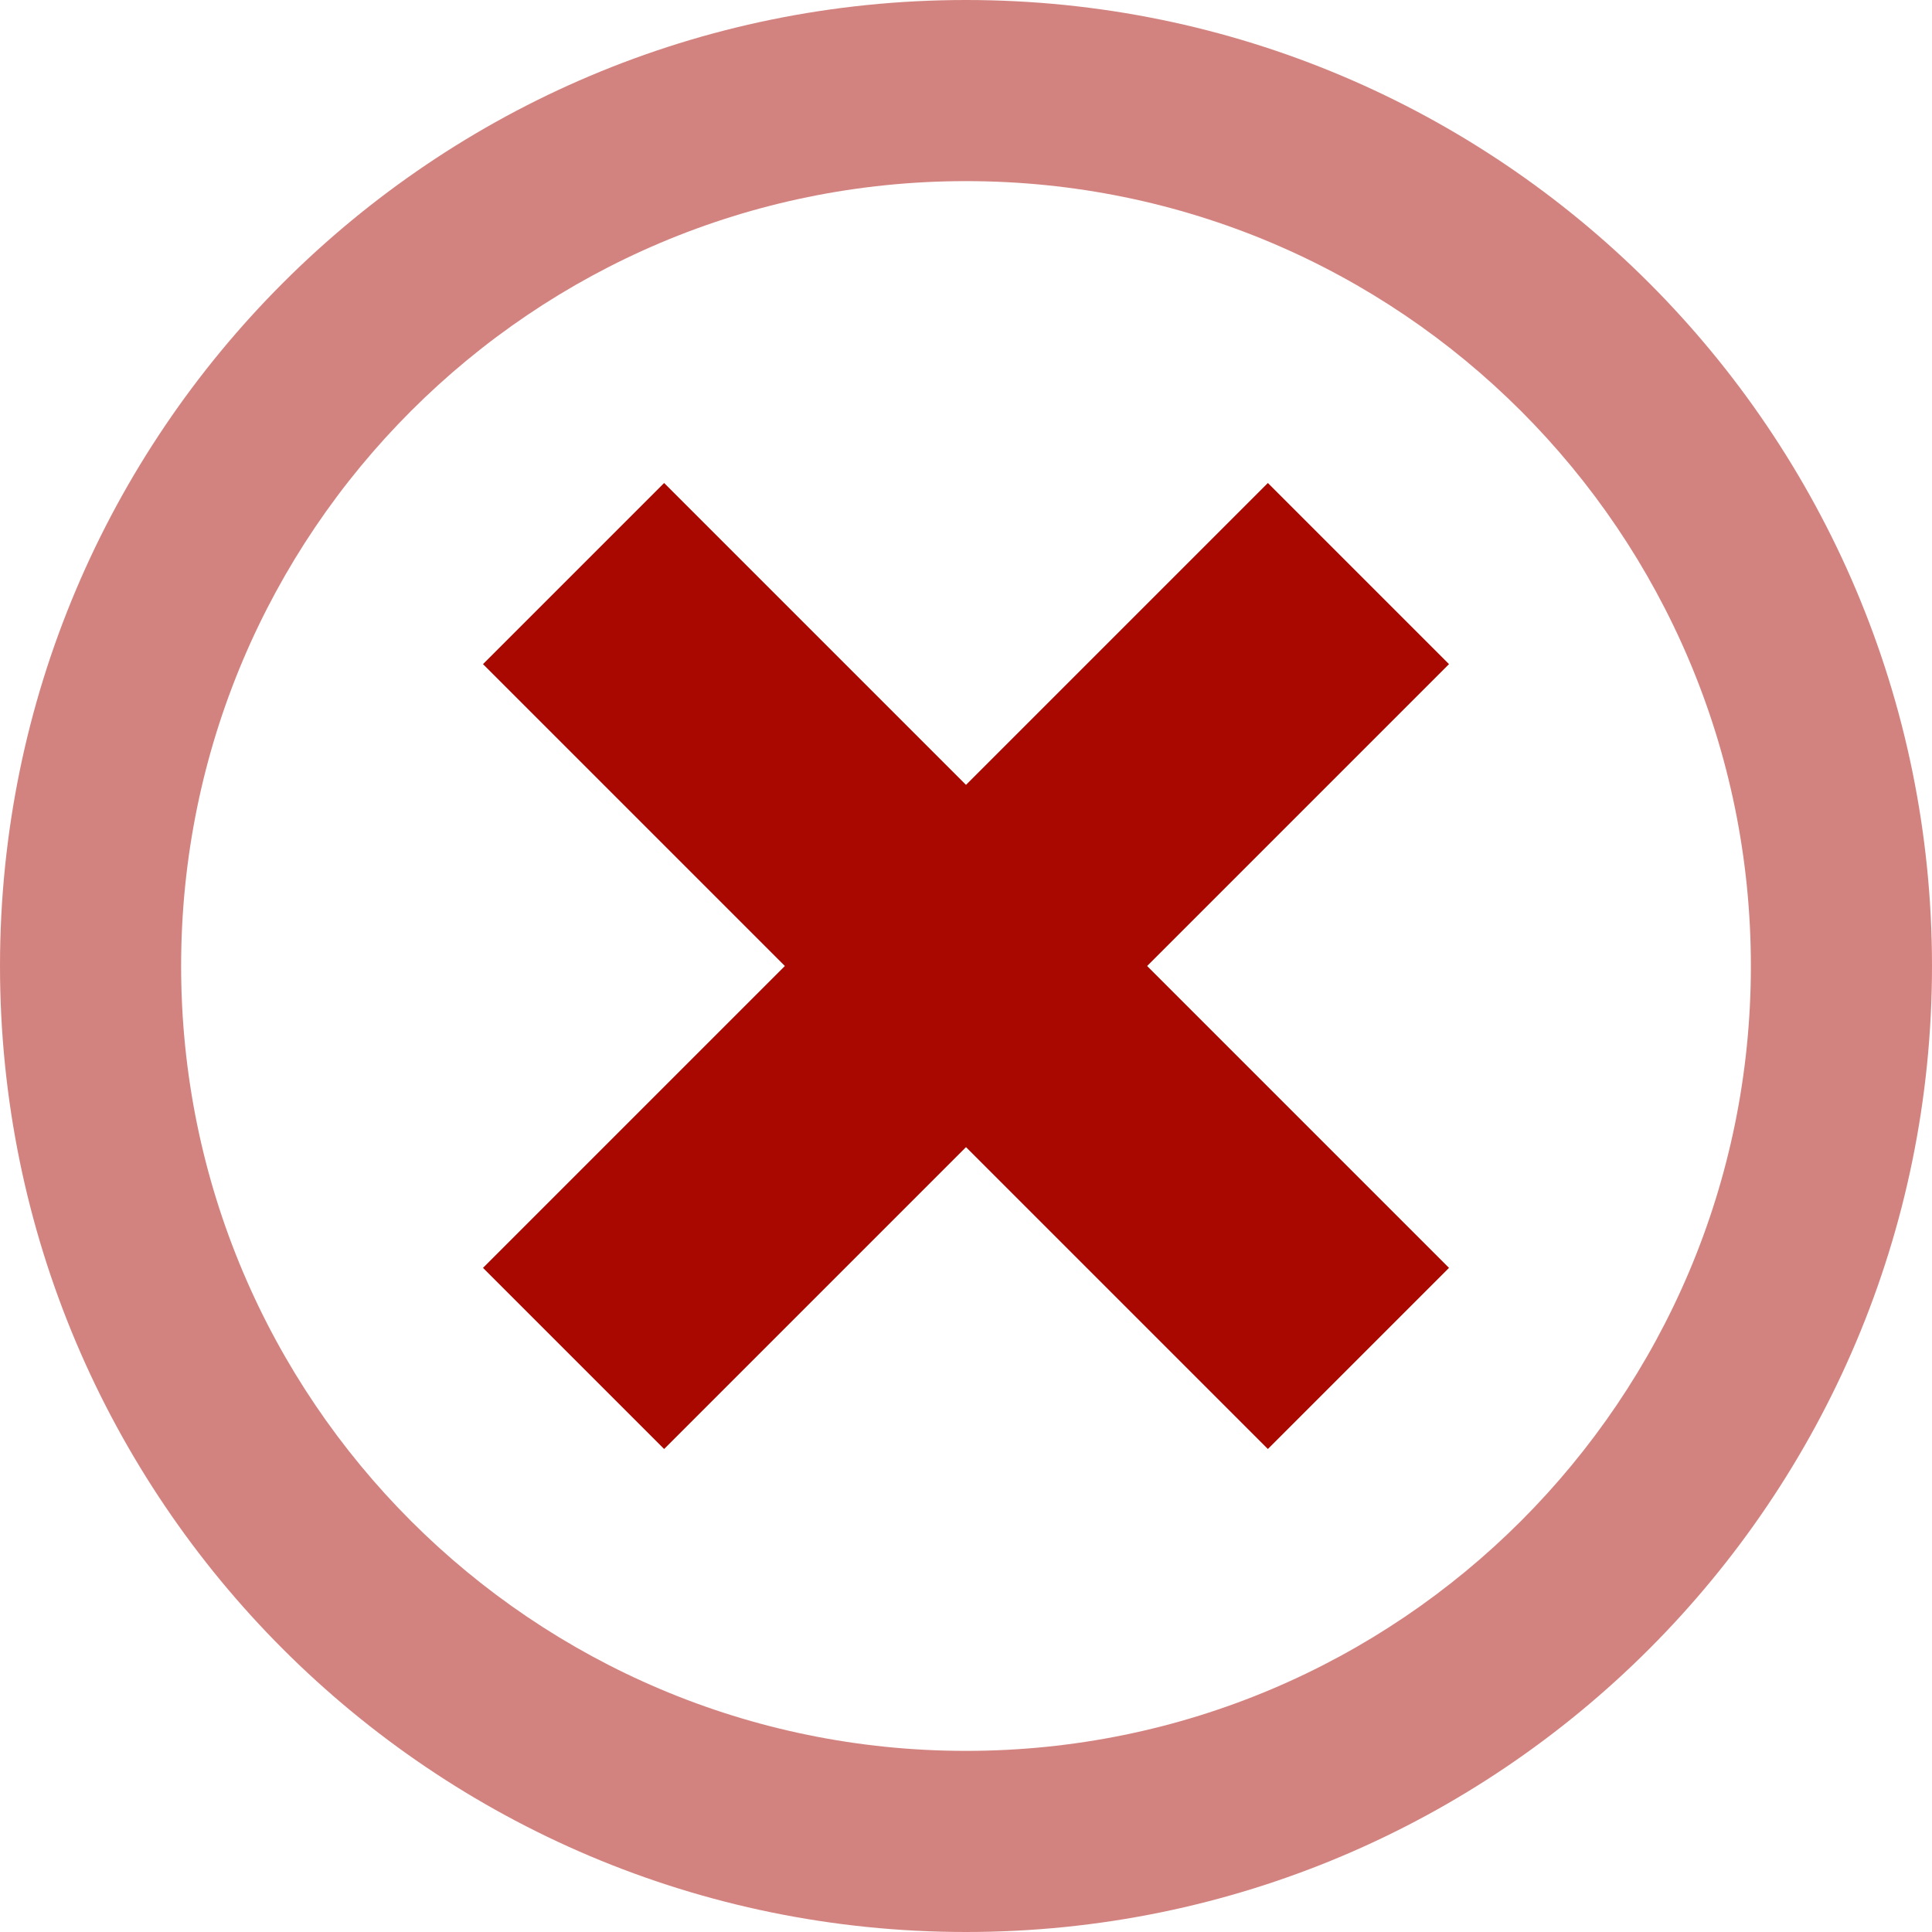
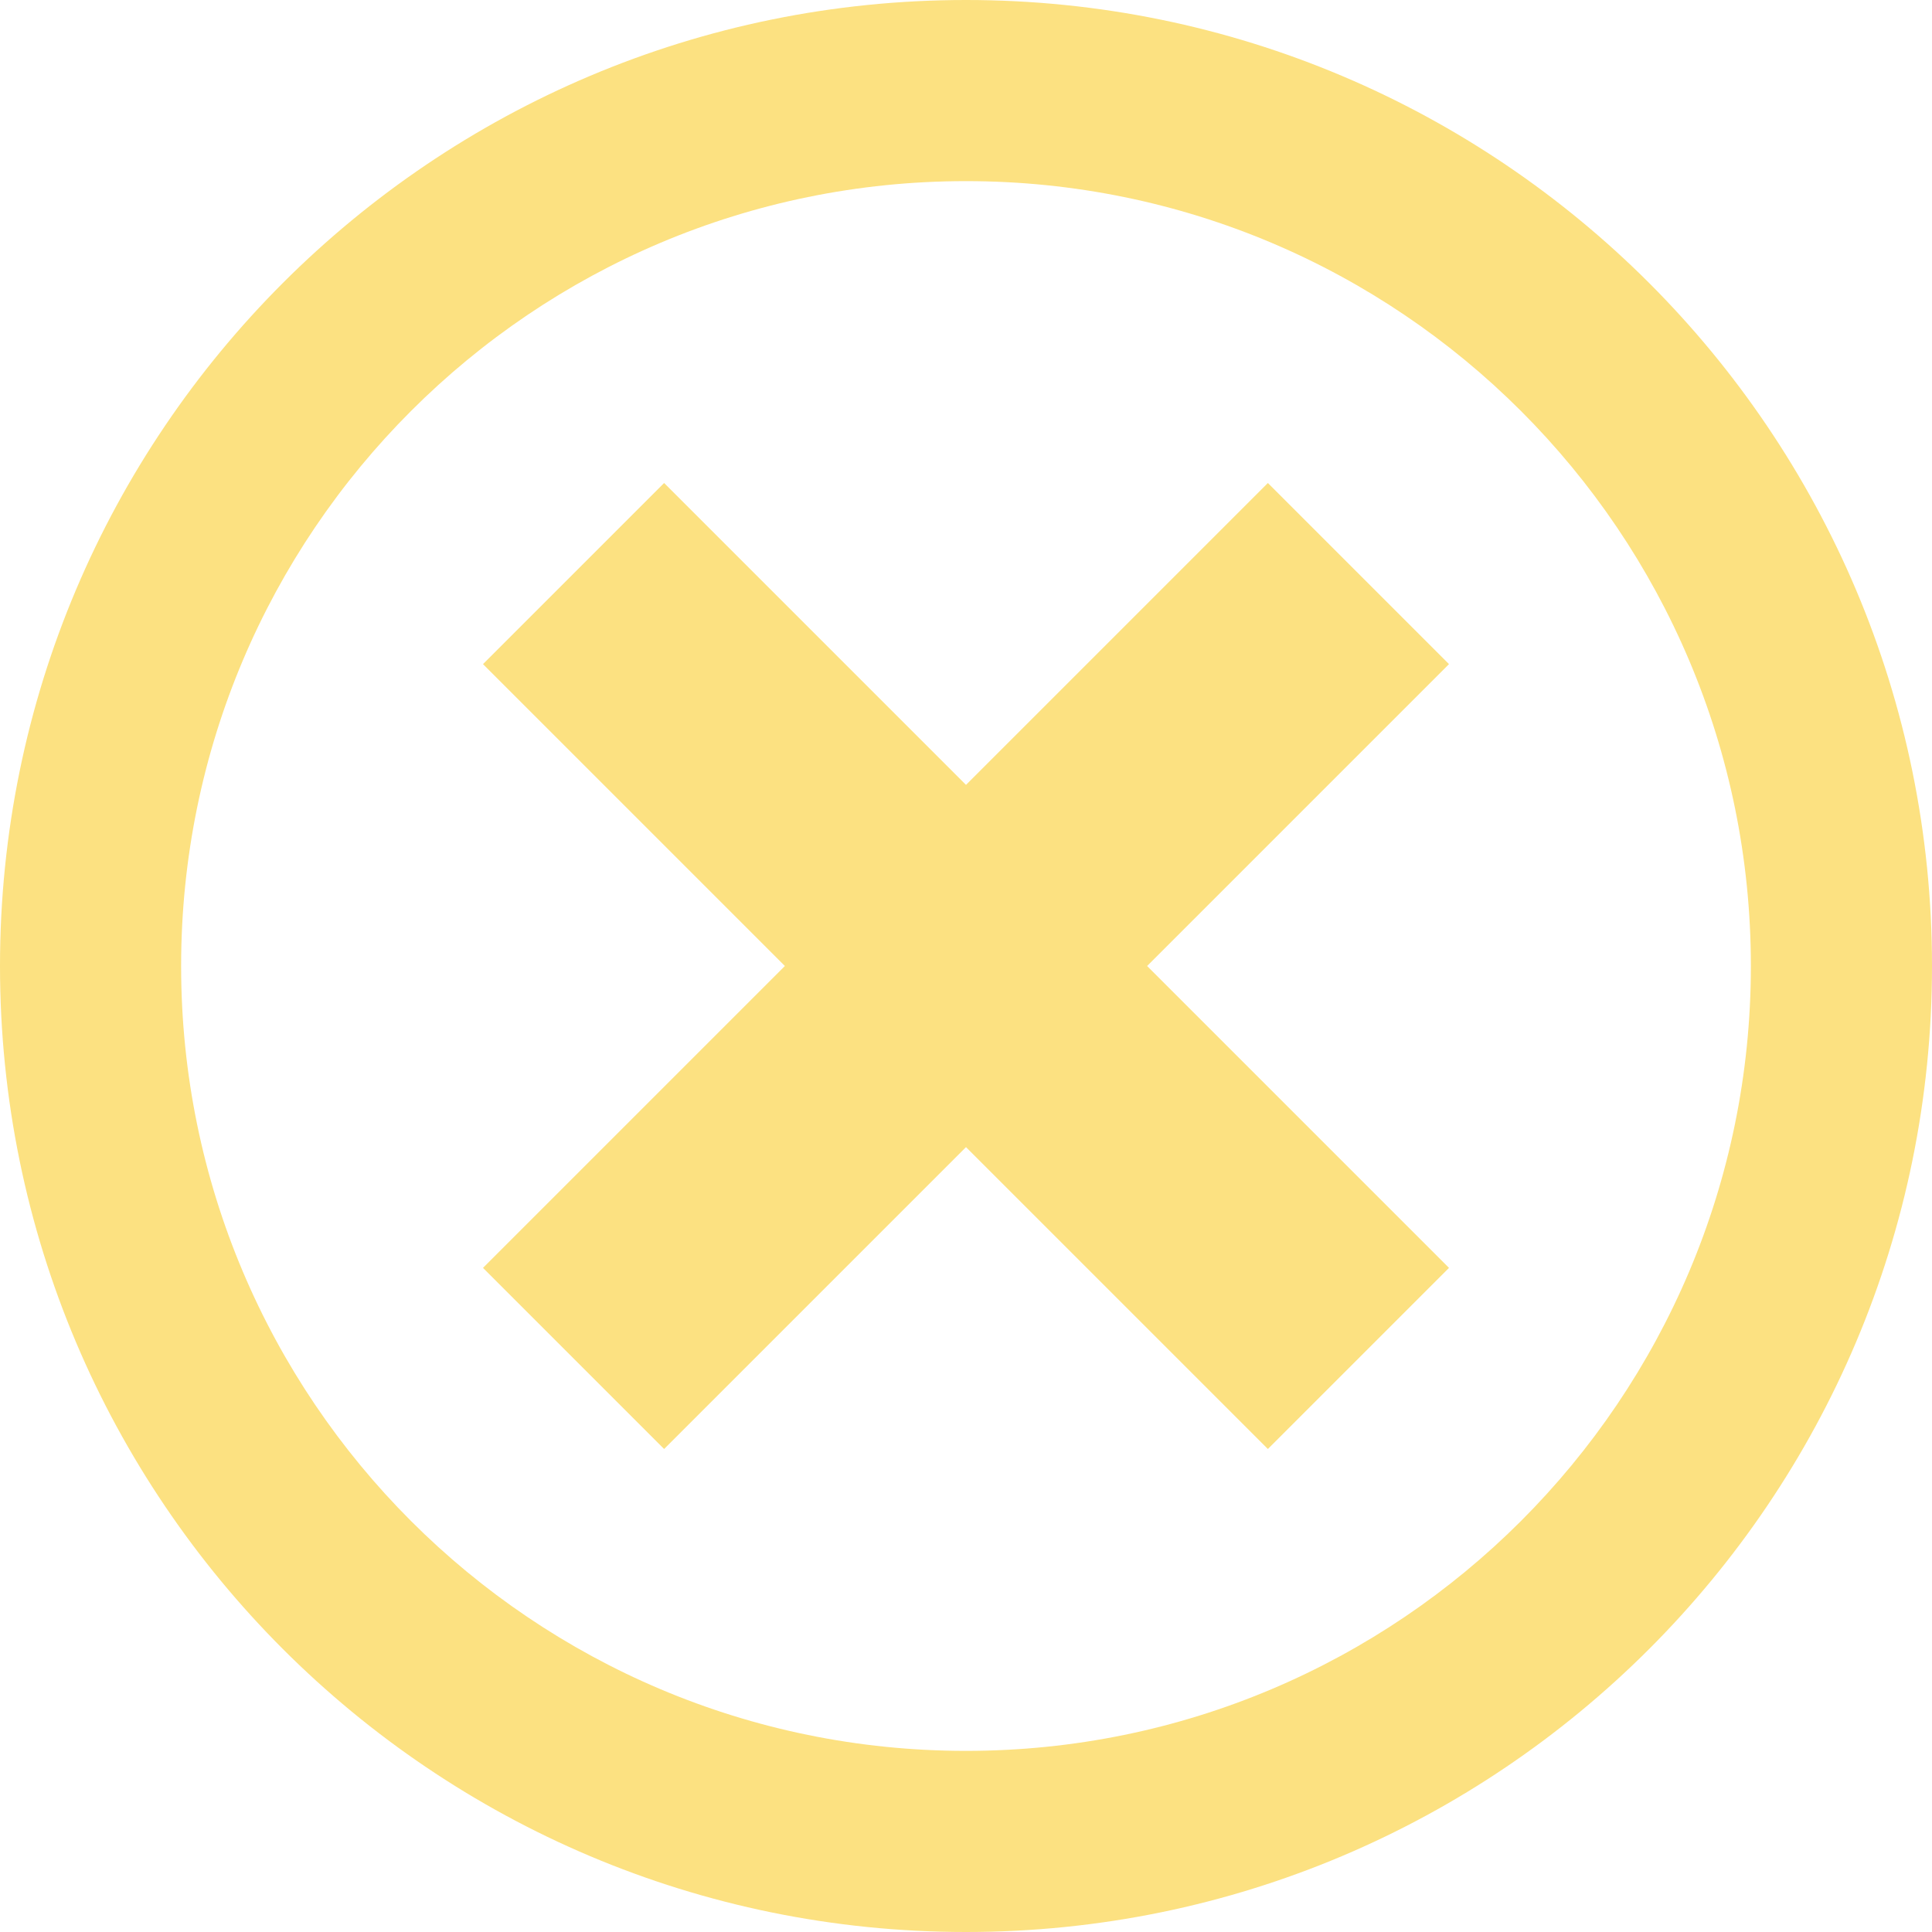
<svg xmlns="http://www.w3.org/2000/svg" version="1.1" width="32" height="32" viewBox="0 0 32 32">
-   <path fill="rgba(168, 8, 0, 0.5)" d="M16 0c-8.837 0-16 7.163-16 16s7.163 16 16 16 16-7.163 16-16-7.163-16-16-16zM16 29c-7.18 0-13-5.82-13-13s5.82-13 13-13 13 5.82 13 13-5.82 13-13 13z" />
-   <path fill="rgba(168, 8, 0, 1)" d="M21 8l-5 5-5-5-3 3 5 5-5 5 3 3 5-5 5 5 3-3-5-5 5-5z" />
+   <path fill="#fce181" d="M16 0c-8.837 0-16 7.163-16 16s7.163 16 16 16 16-7.163 16-16-7.163-16-16-16zM16 29c-7.18 0-13-5.82-13-13s5.82-13 13-13 13 5.82 13 13-5.82 13-13 13z" />
+   <path fill="#fce181" d="M21 8l-5 5-5-5-3 3 5 5-5 5 3 3 5-5 5 5 3-3-5-5 5-5z" />
</svg>
